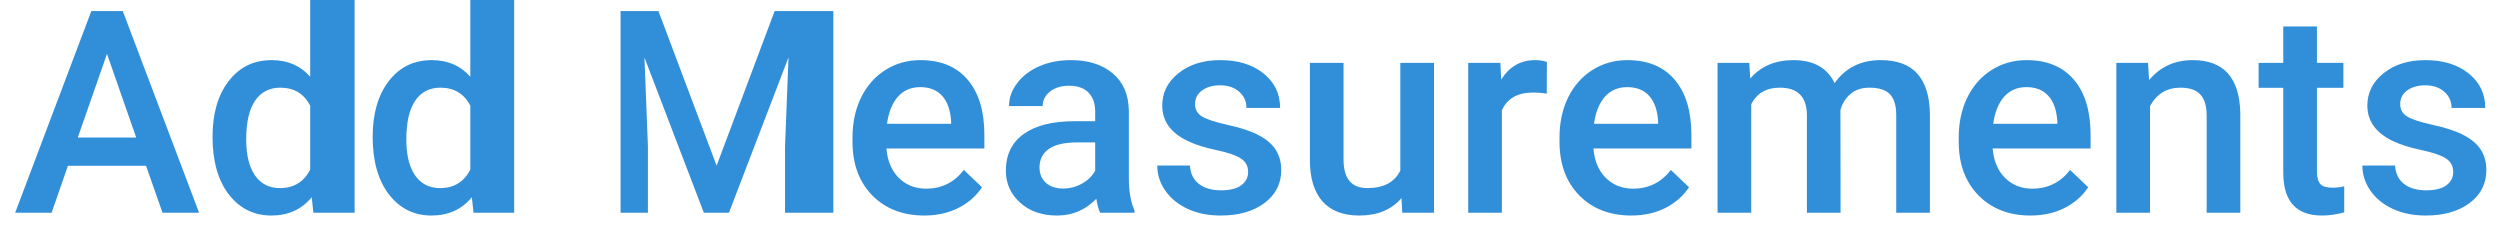
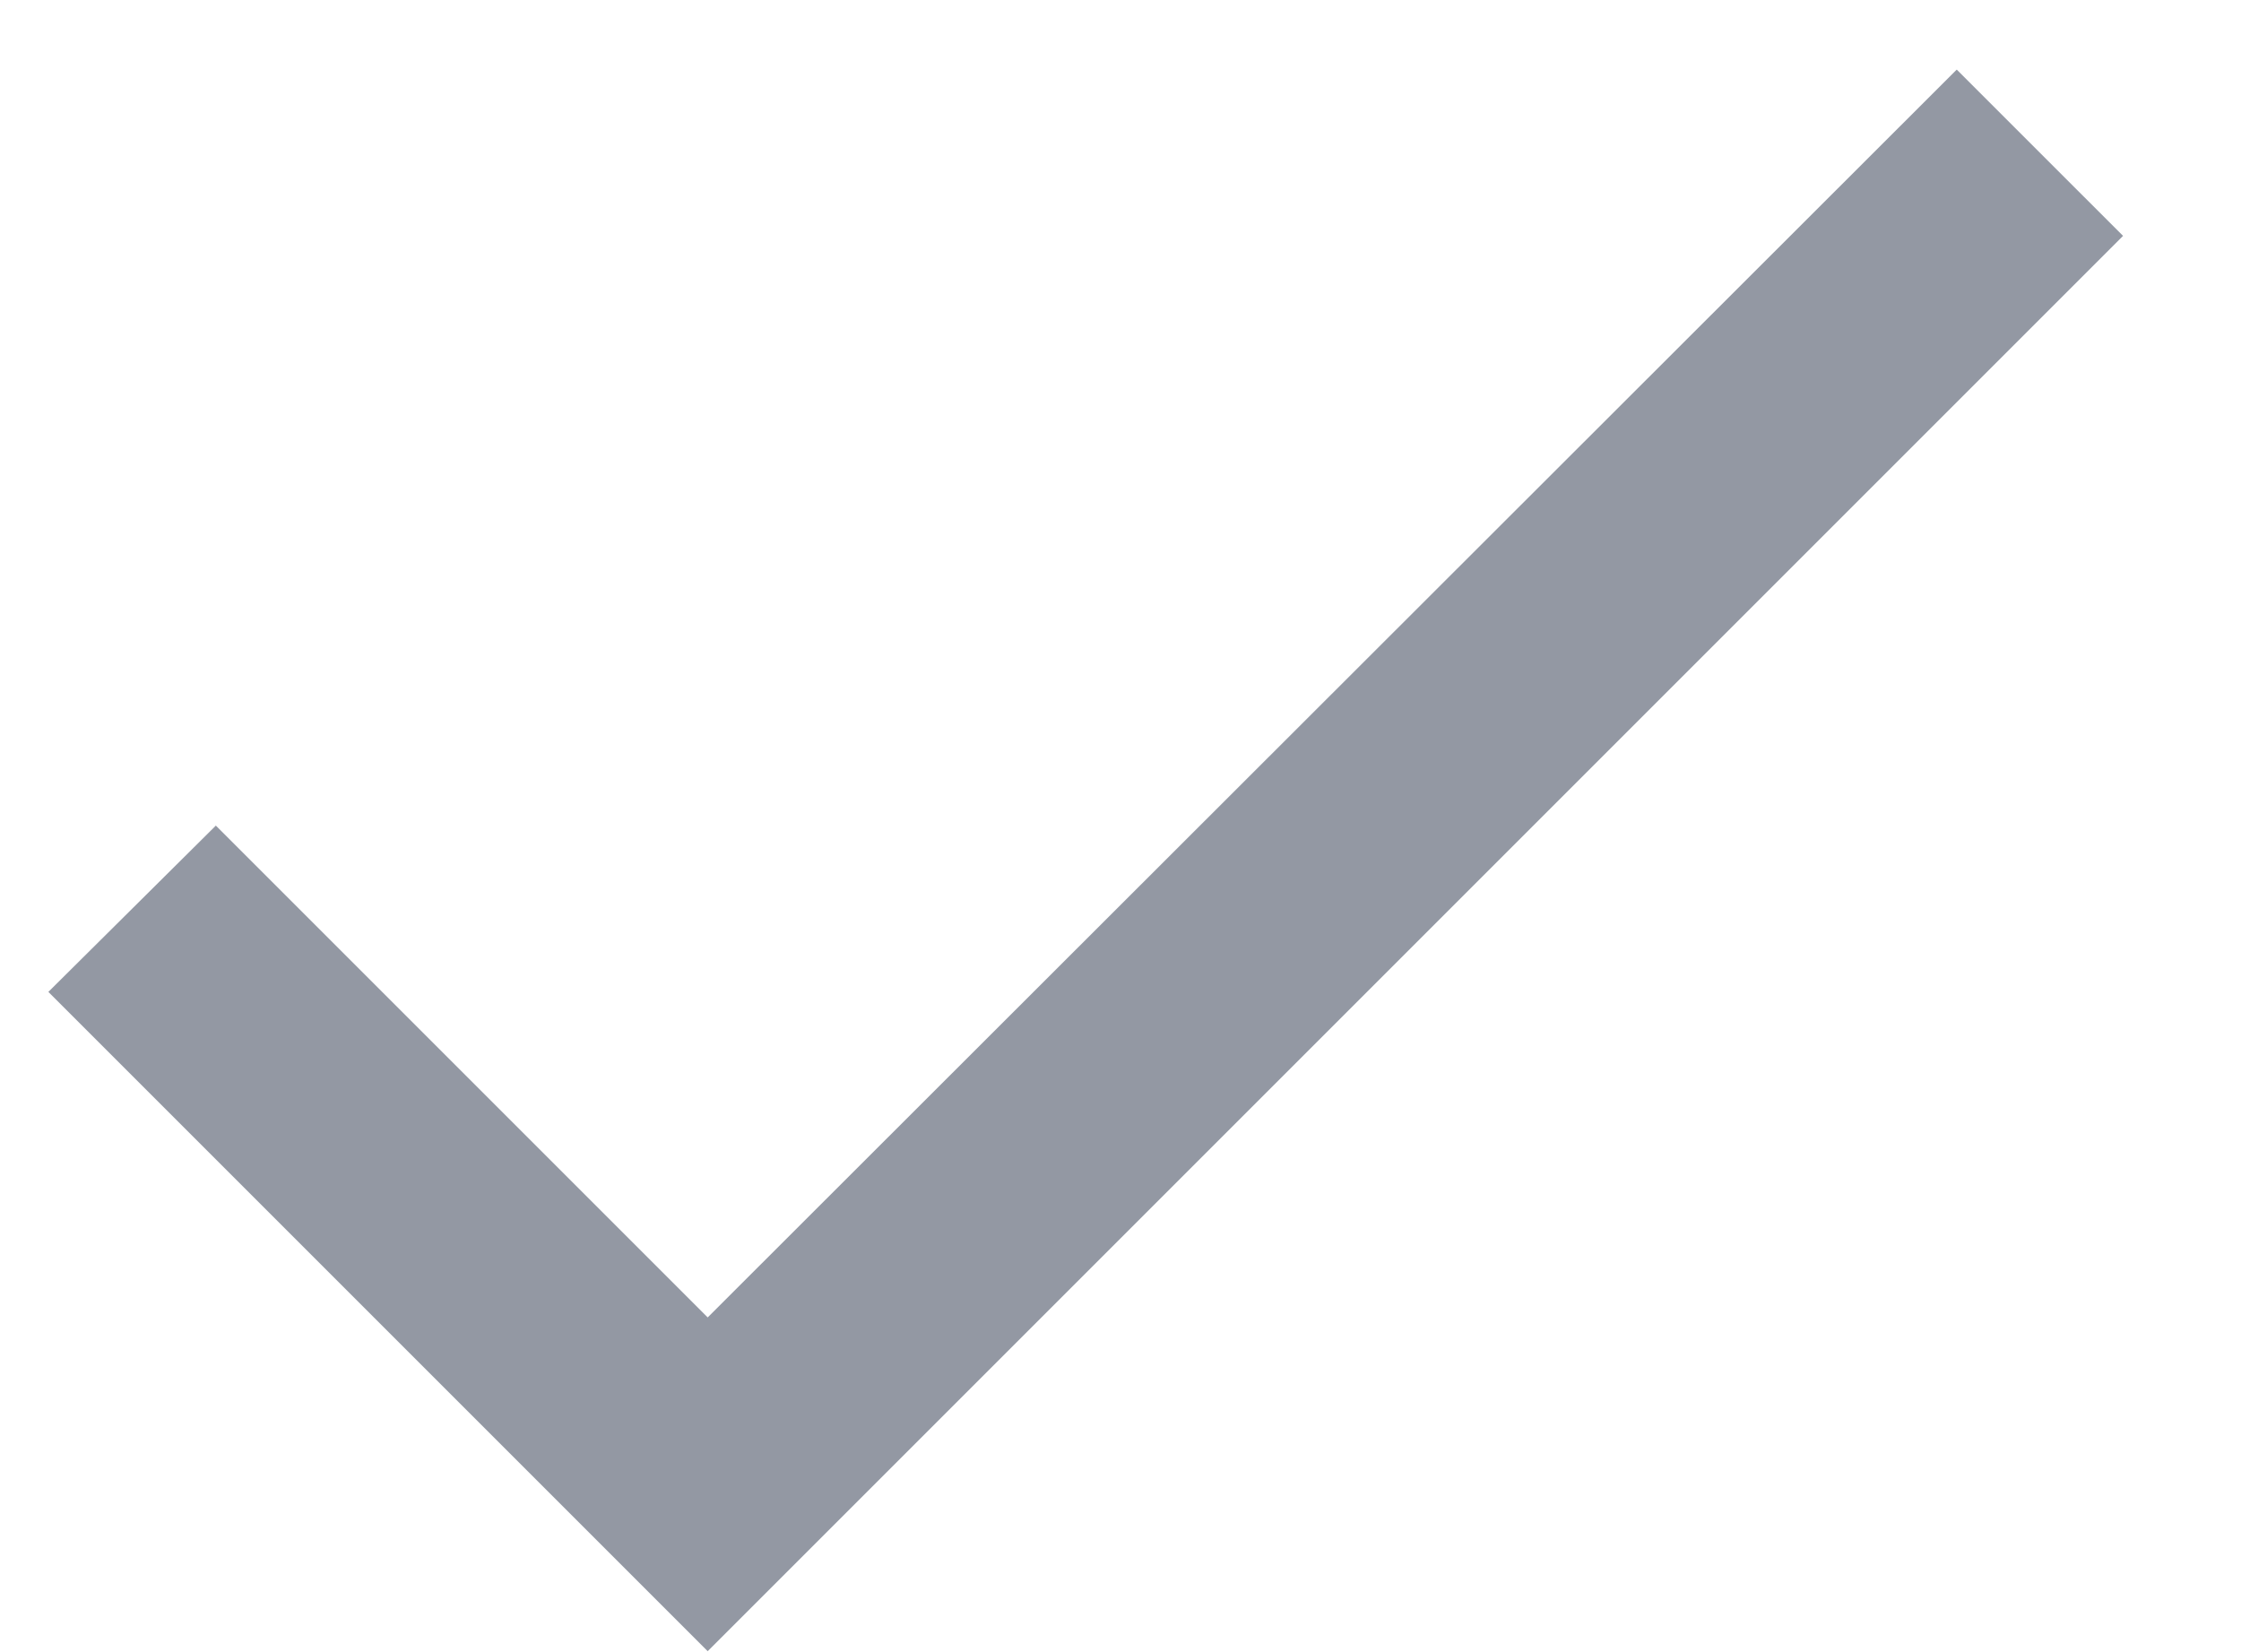
- <svg xmlns="http://www.w3.org/2000/svg" version="1.1" width="141px" height="13px">
-   <g transform="matrix(1 0 0 1 -31 -10 )">
-     <path d="M 9.167 12  L 8.237 9.352  L 3.831 9.352  L 2.909 12  L 0.855 12  L 5.151 0.625  L 6.925 0.625  L 11.229 12  L 9.167 12  Z M 6.034 3.039  L 4.386 7.758  L 7.683 7.758  L 6.034 3.039  Z M 12.901 10.961  C 12.292 10.164  11.987 9.081  11.987 7.711  C 11.987 6.409  12.289 5.365  12.894 4.578  C 13.498 3.787  14.308 3.391  15.323 3.391  C 16.219 3.391  16.943 3.703  17.495 4.328  L 17.495 0  L 20 0  L 20 12  L 17.675 12  L 17.581 11.125  C 17.013 11.812  16.256 12.156  15.308 12.156  C 14.318 12.156  13.516 11.758  12.901 10.961  Z M 14.386 5.68  C 14.052 6.164  13.886 6.896  13.886 7.875  C 13.886 8.734  14.05 9.406  14.378 9.891  C 14.711 10.37  15.183 10.609  15.792 10.609  C 16.568 10.609  17.136 10.263  17.495 9.57  L 17.495 5.961  C 17.146 5.284  16.584 4.945  15.808 4.945  C 15.193 4.945  14.719 5.19  14.386 5.68  Z M 21.933 10.961  C 21.323 10.164  21.019 9.081  21.019 7.711  C 21.019 6.409  21.321 5.365  21.925 4.578  C 22.529 3.787  23.339 3.391  24.355 3.391  C 25.25 3.391  25.974 3.703  26.526 4.328  L 26.526 0  L 29 0  L 29 12  L 26.706 12  L 26.612 11.125  C 26.045 11.812  25.287 12.156  24.339 12.156  C 23.349 12.156  22.547 11.758  21.933 10.961  Z M 23.417 5.68  C 23.084 6.164  22.917 6.896  22.917 7.875  C 22.917 8.734  23.081 9.406  23.409 9.891  C 23.742 10.37  24.214 10.609  24.823 10.609  C 25.599 10.609  26.167 10.263  26.526 9.57  L 26.526 5.961  C 26.177 5.284  25.615 4.945  24.839 4.945  C 24.224 4.945  23.75 5.19  23.417 5.68  Z M 35 0.625  L 37.136 0.625  L 40.417 9.344  L 43.69 0.625  L 47 0.625  L 47 12  L 44.276 12  L 44.276 8.25  L 44.472 3.234  L 41.112 12  L 39.698 12  L 36.347 3.242  L 36.542 8.25  L 36.542 12  L 35 12  L 35 0.625  Z M 54.026 11.742  C 53.464 12.018  52.831 12.156  52.128 12.156  C 50.925 12.156  49.948 11.779  49.198 11.023  C 48.453 10.263  48.081 9.253  48.081 7.992  L 48.081 7.758  C 48.081 6.914  48.242 6.162  48.565 5.5  C 48.894 4.833  49.352 4.315  49.94 3.945  C 50.529 3.575  51.185 3.391  51.909 3.391  C 53.06 3.391  53.948 3.758  54.573 4.492  C 55.203 5.227  55.519 6.266  55.519 7.609  L 55.519 8.375  L 49.995 8.375  C 50.052 9.073  50.284 9.625  50.69 10.031  C 51.102 10.438  51.617 10.641  52.237 10.641  C 53.107 10.641  53.815 10.289  54.362 9.586  L 55.386 10.562  C 55.047 11.068  54.594 11.461  54.026 11.742  Z M 53.136 5.406  C 52.839 5.078  52.427 4.914  51.901 4.914  C 51.38 4.914  50.959 5.096  50.636 5.461  C 50.318 5.825  50.115 6.333  50.026 6.984  L 53.644 6.984  L 53.644 6.844  C 53.602 6.208  53.433 5.729  53.136 5.406  Z M 63.987 12  L 62.05 12  C 61.967 11.838  61.894 11.575  61.831 11.211  C 61.227 11.841  60.487 12.156  59.612 12.156  C 58.763 12.156  58.071 11.914  57.534 11.43  C 56.998 10.945  56.73 10.346  56.73 9.633  C 56.73 8.732  57.063 8.042  57.73 7.562  C 58.401 7.078  59.36 6.836  60.605 6.836  L 61.769 6.836  L 61.769 6.281  C 61.769 5.844  61.646 5.495  61.401 5.234  C 61.157 4.969  60.784 4.836  60.284 4.836  C 59.852 4.836  59.498 4.945  59.222 5.164  C 58.946 5.378  58.808 5.651  58.808 5.984  L 56.909 5.984  C 56.909 5.521  57.063 5.088  57.37 4.688  C 57.677 4.281  58.094 3.963  58.62 3.734  C 59.151 3.505  59.742 3.391  60.394 3.391  C 61.383 3.391  62.172 3.641  62.761 4.141  C 63.349 4.635  63.651 5.333  63.667 6.234  L 63.667 10.047  C 63.667 10.807  63.774 11.414  63.987 11.867  L 63.987 12  Z M 58.987 10.312  C 59.232 10.526  59.558 10.633  59.964 10.633  C 60.339 10.633  60.69 10.542  61.019 10.359  C 61.352 10.177  61.602 9.932  61.769 9.625  L 61.769 8.031  L 60.745 8.031  C 60.042 8.031  59.513 8.154  59.159 8.398  C 58.805 8.643  58.628 8.99  58.628 9.438  C 58.628 9.802  58.748 10.094  58.987 10.312  Z M 70.003 10.453  C 70.263 10.26  70.394 10.01  70.394 9.703  C 70.394 9.365  70.253 9.107  69.972 8.93  C 69.696 8.753  69.235 8.596  68.589 8.461  C 67.943 8.325  67.404 8.154  66.972 7.945  C 66.024 7.487  65.55 6.823  65.55 5.953  C 65.55 5.224  65.857 4.615  66.472 4.125  C 67.086 3.635  67.868 3.391  68.815 3.391  C 69.826 3.391  70.641 3.641  71.261 4.141  C 71.886 4.641  72.198 5.289  72.198 6.086  L 70.3 6.086  C 70.3 5.721  70.164 5.419  69.894 5.18  C 69.623 4.935  69.263 4.812  68.815 4.812  C 68.399 4.812  68.058 4.909  67.792 5.102  C 67.532 5.294  67.401 5.552  67.401 5.875  C 67.401 6.167  67.524 6.393  67.769 6.555  C 68.013 6.716  68.508 6.88  69.253 7.047  C 69.998 7.208  70.581 7.404  71.003 7.633  C 71.43 7.857  71.745 8.128  71.948 8.445  C 72.157 8.763  72.261 9.148  72.261 9.602  C 72.261 10.362  71.946 10.979  71.315 11.453  C 70.685 11.922  69.86 12.156  68.839 12.156  C 68.146 12.156  67.529 12.031  66.987 11.781  C 66.446 11.531  66.024 11.188  65.722 10.75  C 65.42 10.312  65.269 9.841  65.269 9.336  L 67.112 9.336  C 67.138 9.784  67.308 10.13  67.62 10.375  C 67.933 10.615  68.347 10.734  68.862 10.734  C 69.362 10.734  69.743 10.641  70.003 10.453  Z M 79.089 12  L 79.042 11.172  C 78.485 11.828  77.693 12.156  76.667 12.156  C 75.75 12.156  75.055 11.888  74.581 11.352  C 74.112 10.815  73.878 10.039  73.878 9.023  L 73.878 3.547  L 75.776 3.547  L 75.776 9  C 75.776 10.073  76.222 10.609  77.112 10.609  C 78.034 10.609  78.657 10.279  78.979 9.617  L 78.979 3.547  L 80.878 3.547  L 80.878 12  L 79.089 12  Z M 87.245 3.5  L 87.237 5.281  C 86.987 5.24  86.729 5.219  86.464 5.219  C 85.594 5.219  85.008 5.552  84.706 6.219  L 84.706 12  L 82.808 12  L 82.808 3.547  L 84.62 3.547  L 84.667 4.492  C 85.125 3.758  85.761 3.391  86.573 3.391  C 86.844 3.391  87.068 3.427  87.245 3.5  Z M 93.901 11.742  C 93.339 12.018  92.706 12.156  92.003 12.156  C 90.8 12.156  89.823 11.779  89.073 11.023  C 88.328 10.263  87.956 9.253  87.956 7.992  L 87.956 7.758  C 87.956 6.914  88.118 6.162  88.44 5.5  C 88.769 4.833  89.227 4.315  89.815 3.945  C 90.404 3.575  91.06 3.391  91.784 3.391  C 92.935 3.391  93.823 3.758  94.448 4.492  C 95.078 5.227  95.394 6.266  95.394 7.609  L 95.394 8.375  L 89.87 8.375  C 89.927 9.073  90.159 9.625  90.565 10.031  C 90.977 10.438  91.493 10.641  92.112 10.641  C 92.982 10.641  93.69 10.289  94.237 9.586  L 95.261 10.562  C 94.922 11.068  94.469 11.461  93.901 11.742  Z M 93.011 5.406  C 92.714 5.078  92.302 4.914  91.776 4.914  C 91.256 4.914  90.834 5.096  90.511 5.461  C 90.193 5.825  89.99 6.333  89.901 6.984  L 93.519 6.984  L 93.519 6.844  C 93.477 6.208  93.308 5.729  93.011 5.406  Z M 96.87 3.547  L 98.659 3.547  L 98.714 4.43  C 99.308 3.737  100.12 3.391  101.151 3.391  C 102.282 3.391  103.055 3.823  103.472 4.688  C 104.086 3.823  104.951 3.391  106.065 3.391  C 106.998 3.391  107.69 3.648  108.144 4.164  C 108.602 4.68  108.836 5.44  108.847 6.445  L 108.847 12  L 106.948 12  L 106.948 6.5  C 106.948 5.963  106.831 5.57  106.597 5.32  C 106.362 5.07  105.974 4.945  105.433 4.945  C 105 4.945  104.646 5.062  104.37 5.297  C 104.099 5.526  103.909 5.828  103.8 6.203  L 103.808 12  L 101.909 12  L 101.909 6.438  C 101.883 5.443  101.375 4.945  100.386 4.945  C 99.625 4.945  99.086 5.255  98.769 5.875  L 98.769 12  L 96.87 12  L 96.87 3.547  Z M 116.417 11.742  C 115.854 12.018  115.222 12.156  114.519 12.156  C 113.315 12.156  112.339 11.779  111.589 11.023  C 110.844 10.263  110.472 9.253  110.472 7.992  L 110.472 7.758  C 110.472 6.914  110.633 6.162  110.956 5.5  C 111.284 4.833  111.743 4.315  112.331 3.945  C 112.92 3.575  113.576 3.391  114.3 3.391  C 115.451 3.391  116.339 3.758  116.964 4.492  C 117.594 5.227  117.909 6.266  117.909 7.609  L 117.909 8.375  L 112.386 8.375  C 112.443 9.073  112.675 9.625  113.081 10.031  C 113.493 10.438  114.008 10.641  114.628 10.641  C 115.498 10.641  116.206 10.289  116.753 9.586  L 117.776 10.562  C 117.438 11.068  116.985 11.461  116.417 11.742  Z M 115.526 5.406  C 115.229 5.078  114.818 4.914  114.292 4.914  C 113.771 4.914  113.349 5.096  113.026 5.461  C 112.709 5.825  112.506 6.333  112.417 6.984  L 116.034 6.984  L 116.034 6.844  C 115.993 6.208  115.823 5.729  115.526 5.406  Z M 119.362 3.547  L 121.151 3.547  L 121.206 4.523  C 121.831 3.768  122.651 3.391  123.667 3.391  C 125.427 3.391  126.323 4.398  126.354 6.414  L 126.354 12  L 124.456 12  L 124.456 6.523  C 124.456 5.987  124.339 5.591  124.104 5.336  C 123.875 5.075  123.498 4.945  122.972 4.945  C 122.206 4.945  121.636 5.292  121.261 5.984  L 121.261 12  L 119.362 12  L 119.362 3.547  Z M 128.776 1.492  L 130.675 1.492  L 130.675 3.547  L 132.167 3.547  L 132.167 4.953  L 130.675 4.953  L 130.675 9.672  C 130.675 9.995  130.737 10.229  130.862 10.375  C 130.993 10.516  131.222 10.586  131.55 10.586  C 131.769 10.586  131.99 10.56  132.214 10.508  L 132.214 11.977  C 131.782 12.096  131.365 12.156  130.964 12.156  C 129.506 12.156  128.776 11.352  128.776 9.742  L 128.776 4.953  L 127.386 4.953  L 127.386 3.547  L 128.776 3.547  L 128.776 1.492  Z M 137.972 10.453  C 138.232 10.26  138.362 10.01  138.362 9.703  C 138.362 9.365  138.222 9.107  137.94 8.93  C 137.664 8.753  137.203 8.596  136.558 8.461  C 135.912 8.325  135.373 8.154  134.94 7.945  C 133.993 7.487  133.519 6.823  133.519 5.953  C 133.519 5.224  133.826 4.615  134.44 4.125  C 135.055 3.635  135.836 3.391  136.784 3.391  C 137.795 3.391  138.61 3.641  139.229 4.141  C 139.854 4.641  140.167 5.289  140.167 6.086  L 138.269 6.086  C 138.269 5.721  138.133 5.419  137.862 5.18  C 137.591 4.935  137.232 4.812  136.784 4.812  C 136.368 4.812  136.026 4.909  135.761 5.102  C 135.5 5.294  135.37 5.552  135.37 5.875  C 135.37 6.167  135.493 6.393  135.737 6.555  C 135.982 6.716  136.477 6.88  137.222 7.047  C 137.966 7.208  138.55 7.404  138.972 7.633  C 139.399 7.857  139.714 8.128  139.917 8.445  C 140.125 8.763  140.229 9.148  140.229 9.602  C 140.229 10.362  139.914 10.979  139.284 11.453  C 138.654 11.922  137.828 12.156  136.808 12.156  C 136.115 12.156  135.498 12.031  134.956 11.781  C 134.414 11.531  133.993 11.188  133.69 10.75  C 133.388 10.312  133.237 9.841  133.237 9.336  L 135.081 9.336  C 135.107 9.784  135.276 10.13  135.589 10.375  C 135.901 10.615  136.315 10.734  136.831 10.734  C 137.331 10.734  137.711 10.641  137.972 10.453  Z " fill-rule="nonzero" fill="#318ed8" stroke="none" transform="matrix(1 0 0 1 31 10 )" />
+ <svg xmlns="http://www.w3.org/2000/svg" version="1.1" width="19px" height="14px">
+   <g transform="matrix(1 0 0 1 -1131 -1962 )">
+     <path d="M 16.59 0.59  L 6 11.17  L 1.83 7  L 0.41 8.41  L 6 14  L 18 2  L 16.59 0.59  Z " fill-rule="nonzero" fill="#9398a3" stroke="none" transform="matrix(1 0 0 1 1131 1962 )" />
  </g>
</svg>
